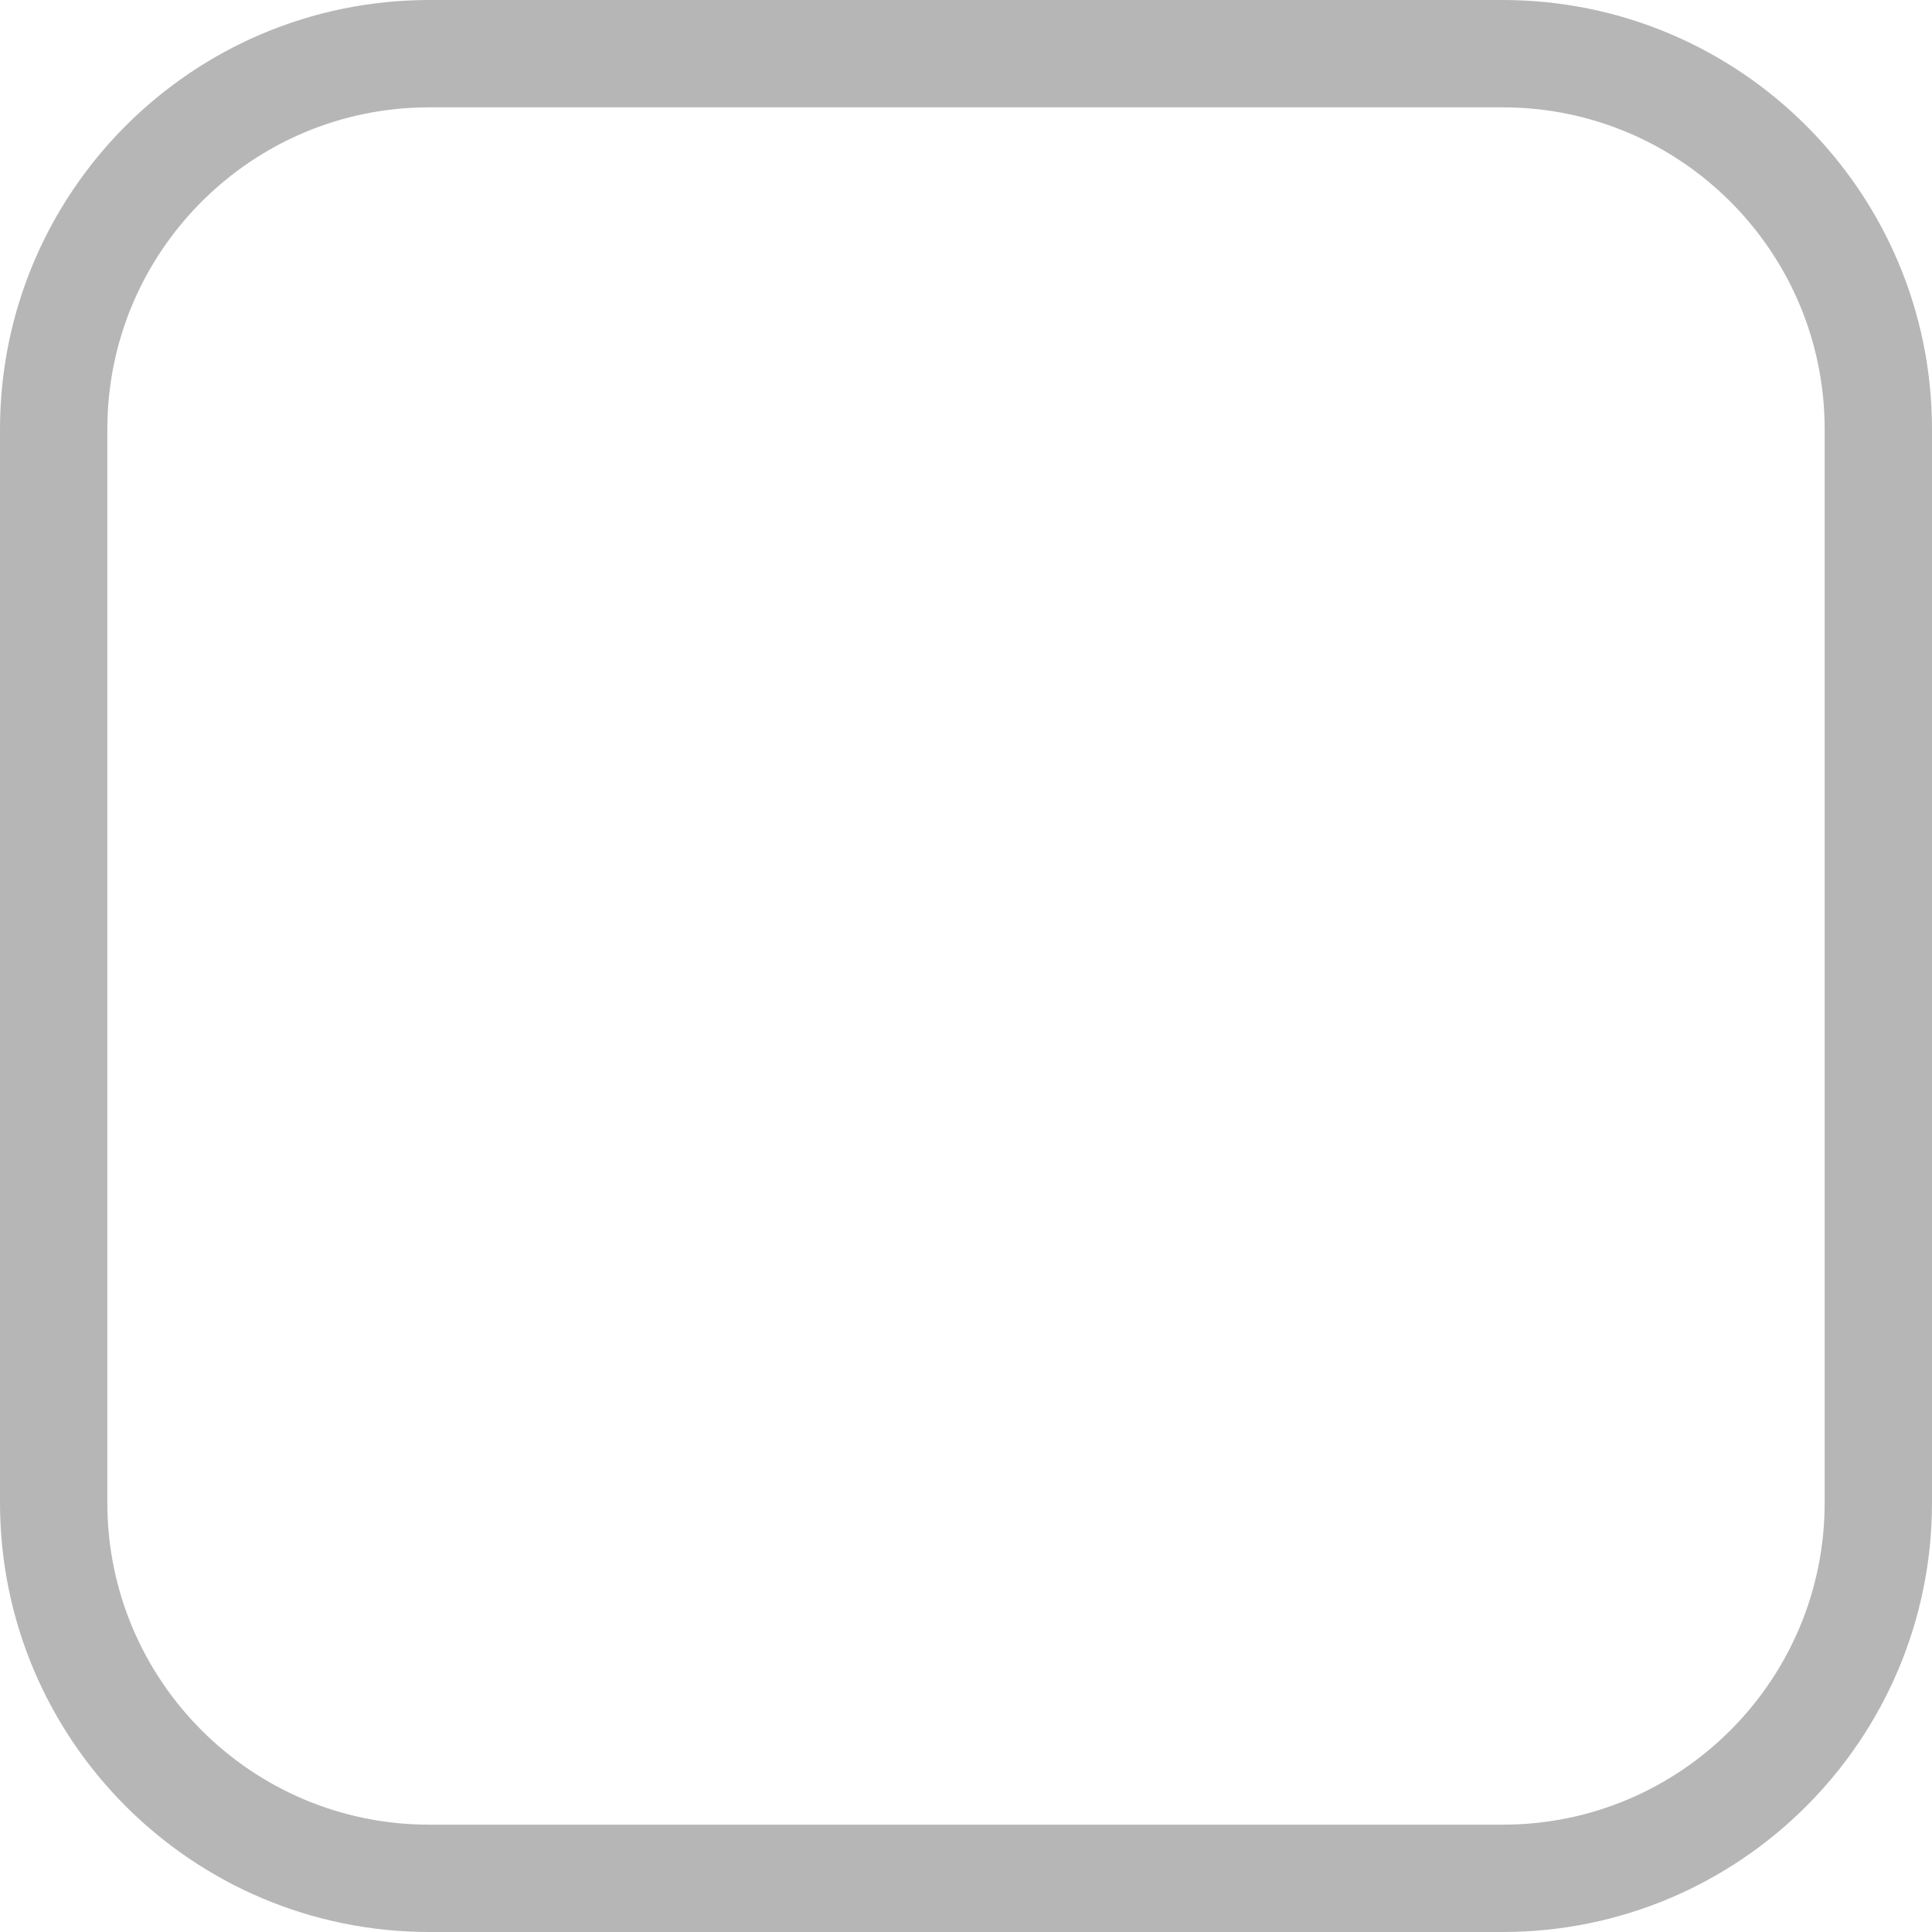
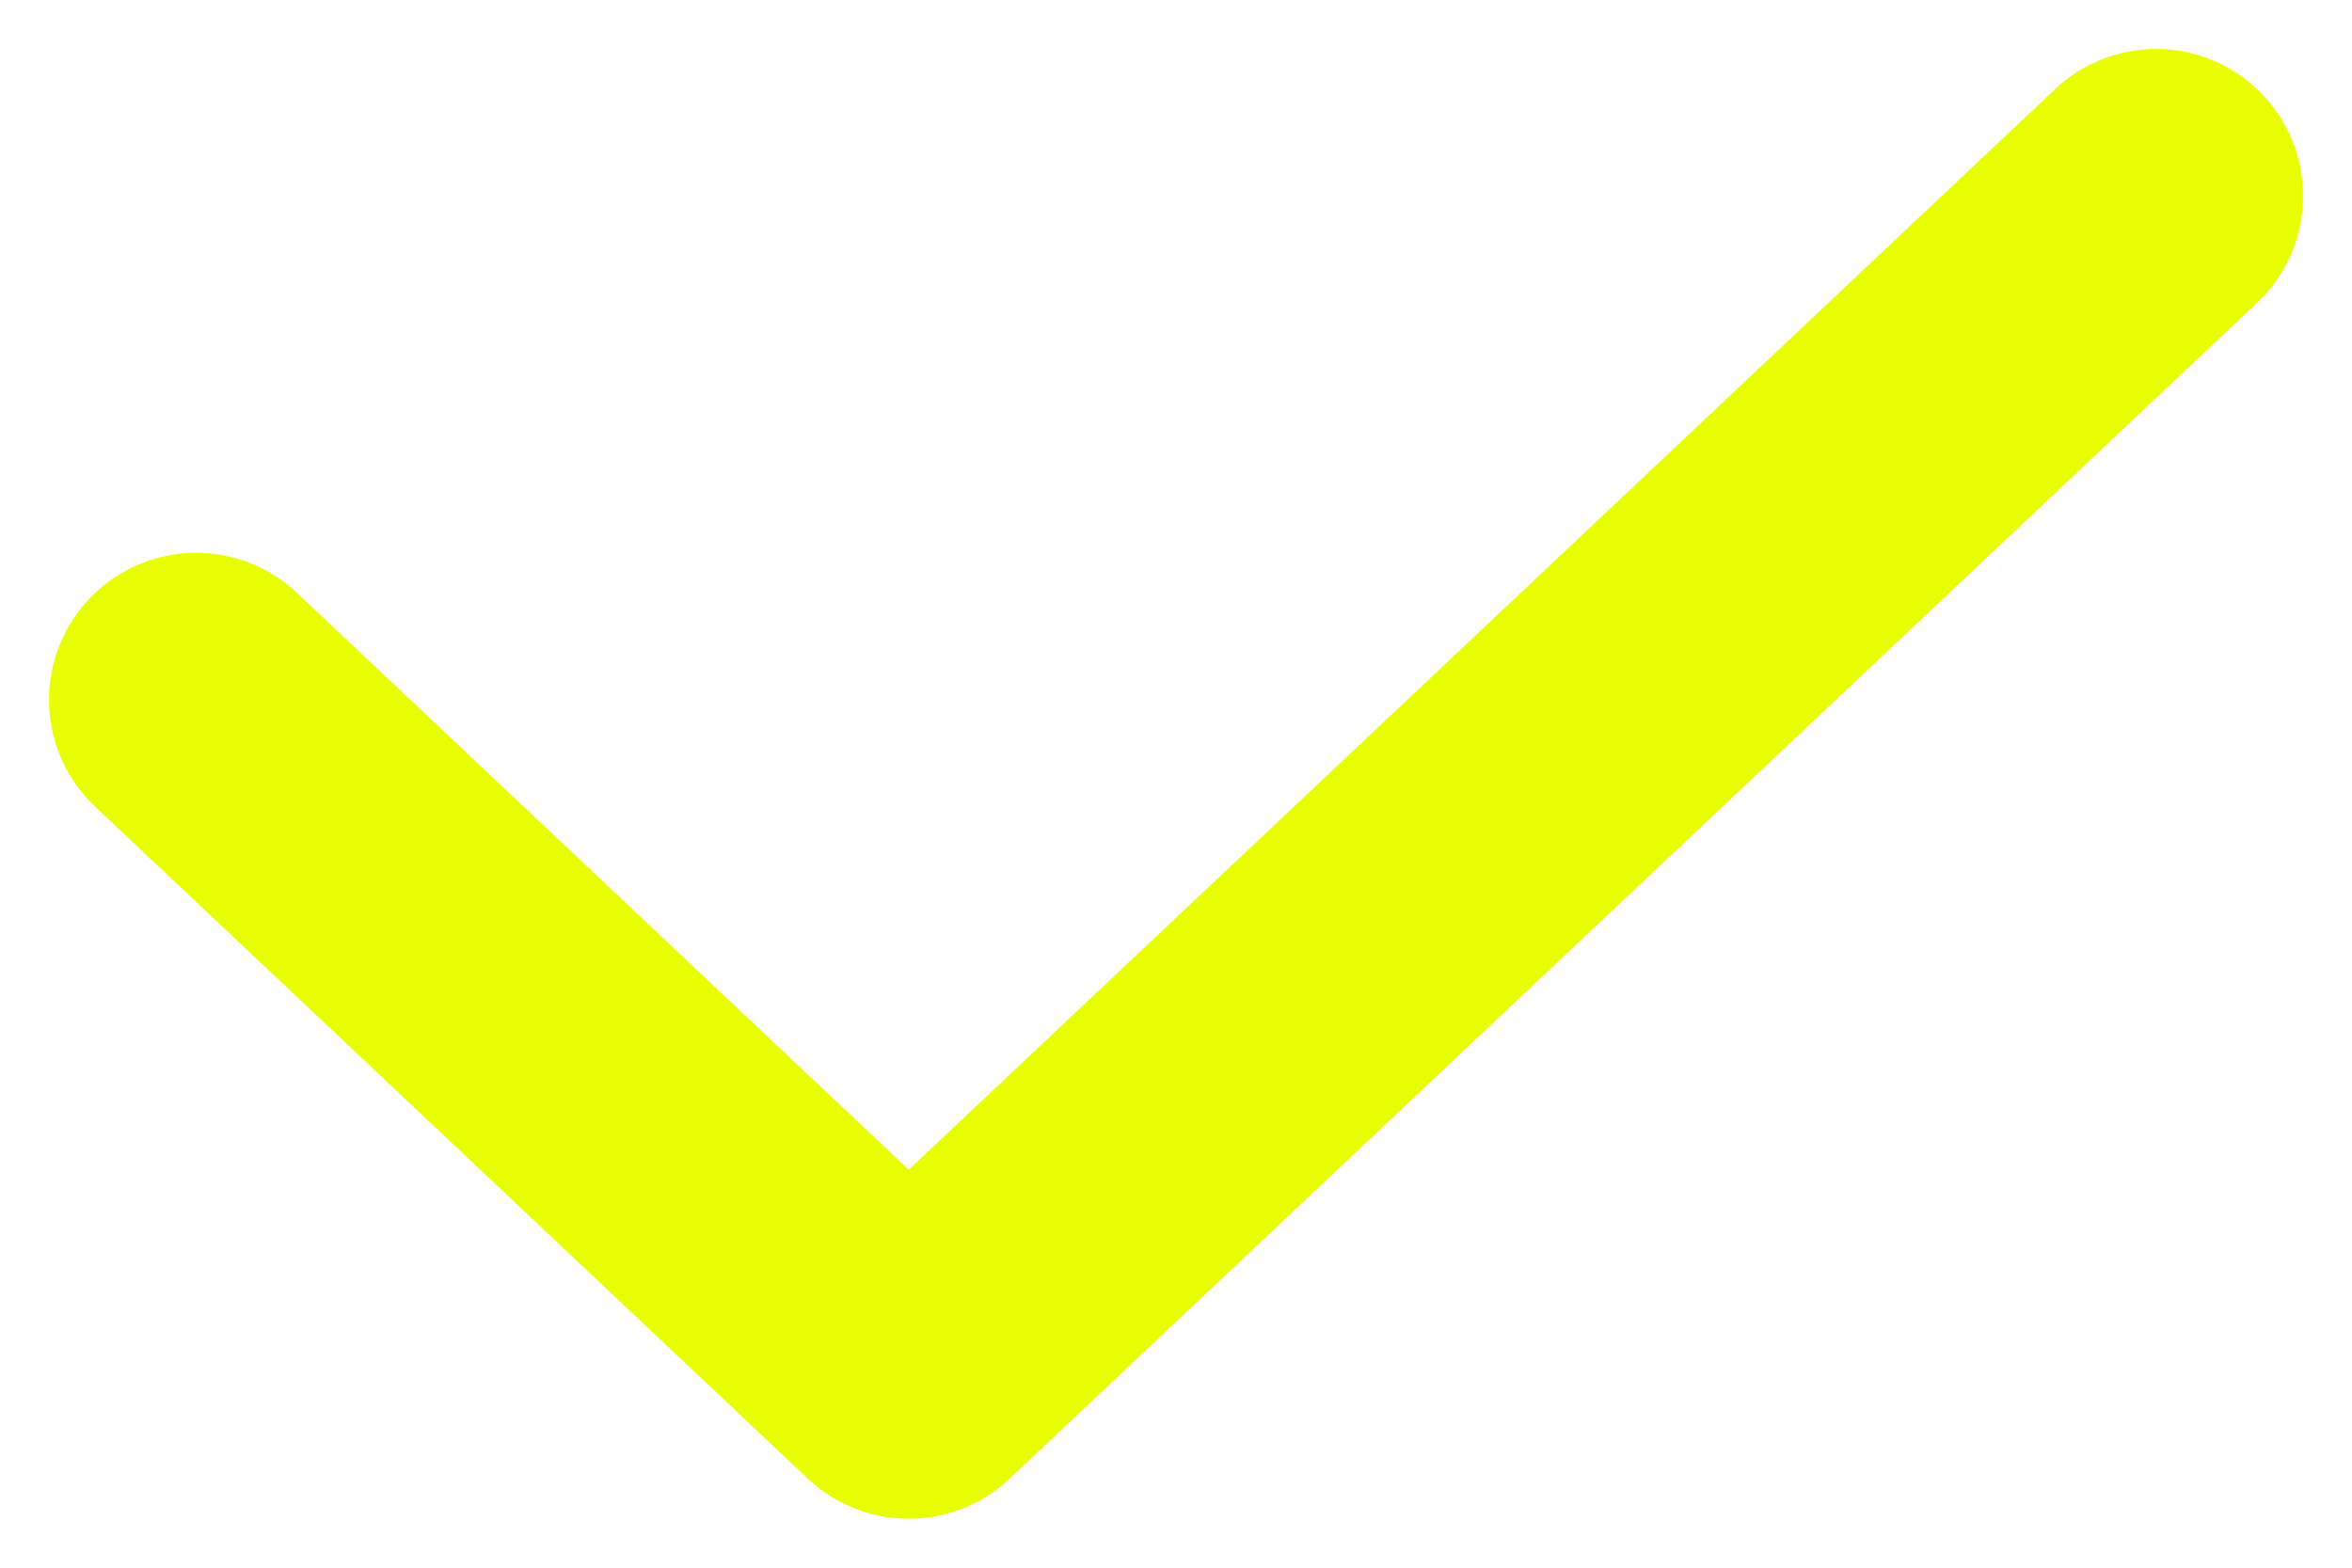
- <svg xmlns="http://www.w3.org/2000/svg" width="18" height="18" viewBox="0 0 18 18" fill="none">
-   <path d="M0.5 4C0.5 2.067 2.067 0.5 4 0.5H14C15.933 0.5 17.5 2.067 17.5 4V14C17.5 15.933 15.933 17.5 14 17.5H4C2.067 17.5 0.5 15.933 0.5 14V4Z" stroke="#B6B6B6" />
+ <svg xmlns="http://www.w3.org/2000/svg" width="12" height="8" viewBox="0 0 12 8" fill="none">
+   <path d="M1 3.571L4.636 7L11 1" stroke="#E7FF00" stroke-width="1.5" stroke-linecap="round" stroke-linejoin="round" />
</svg>
